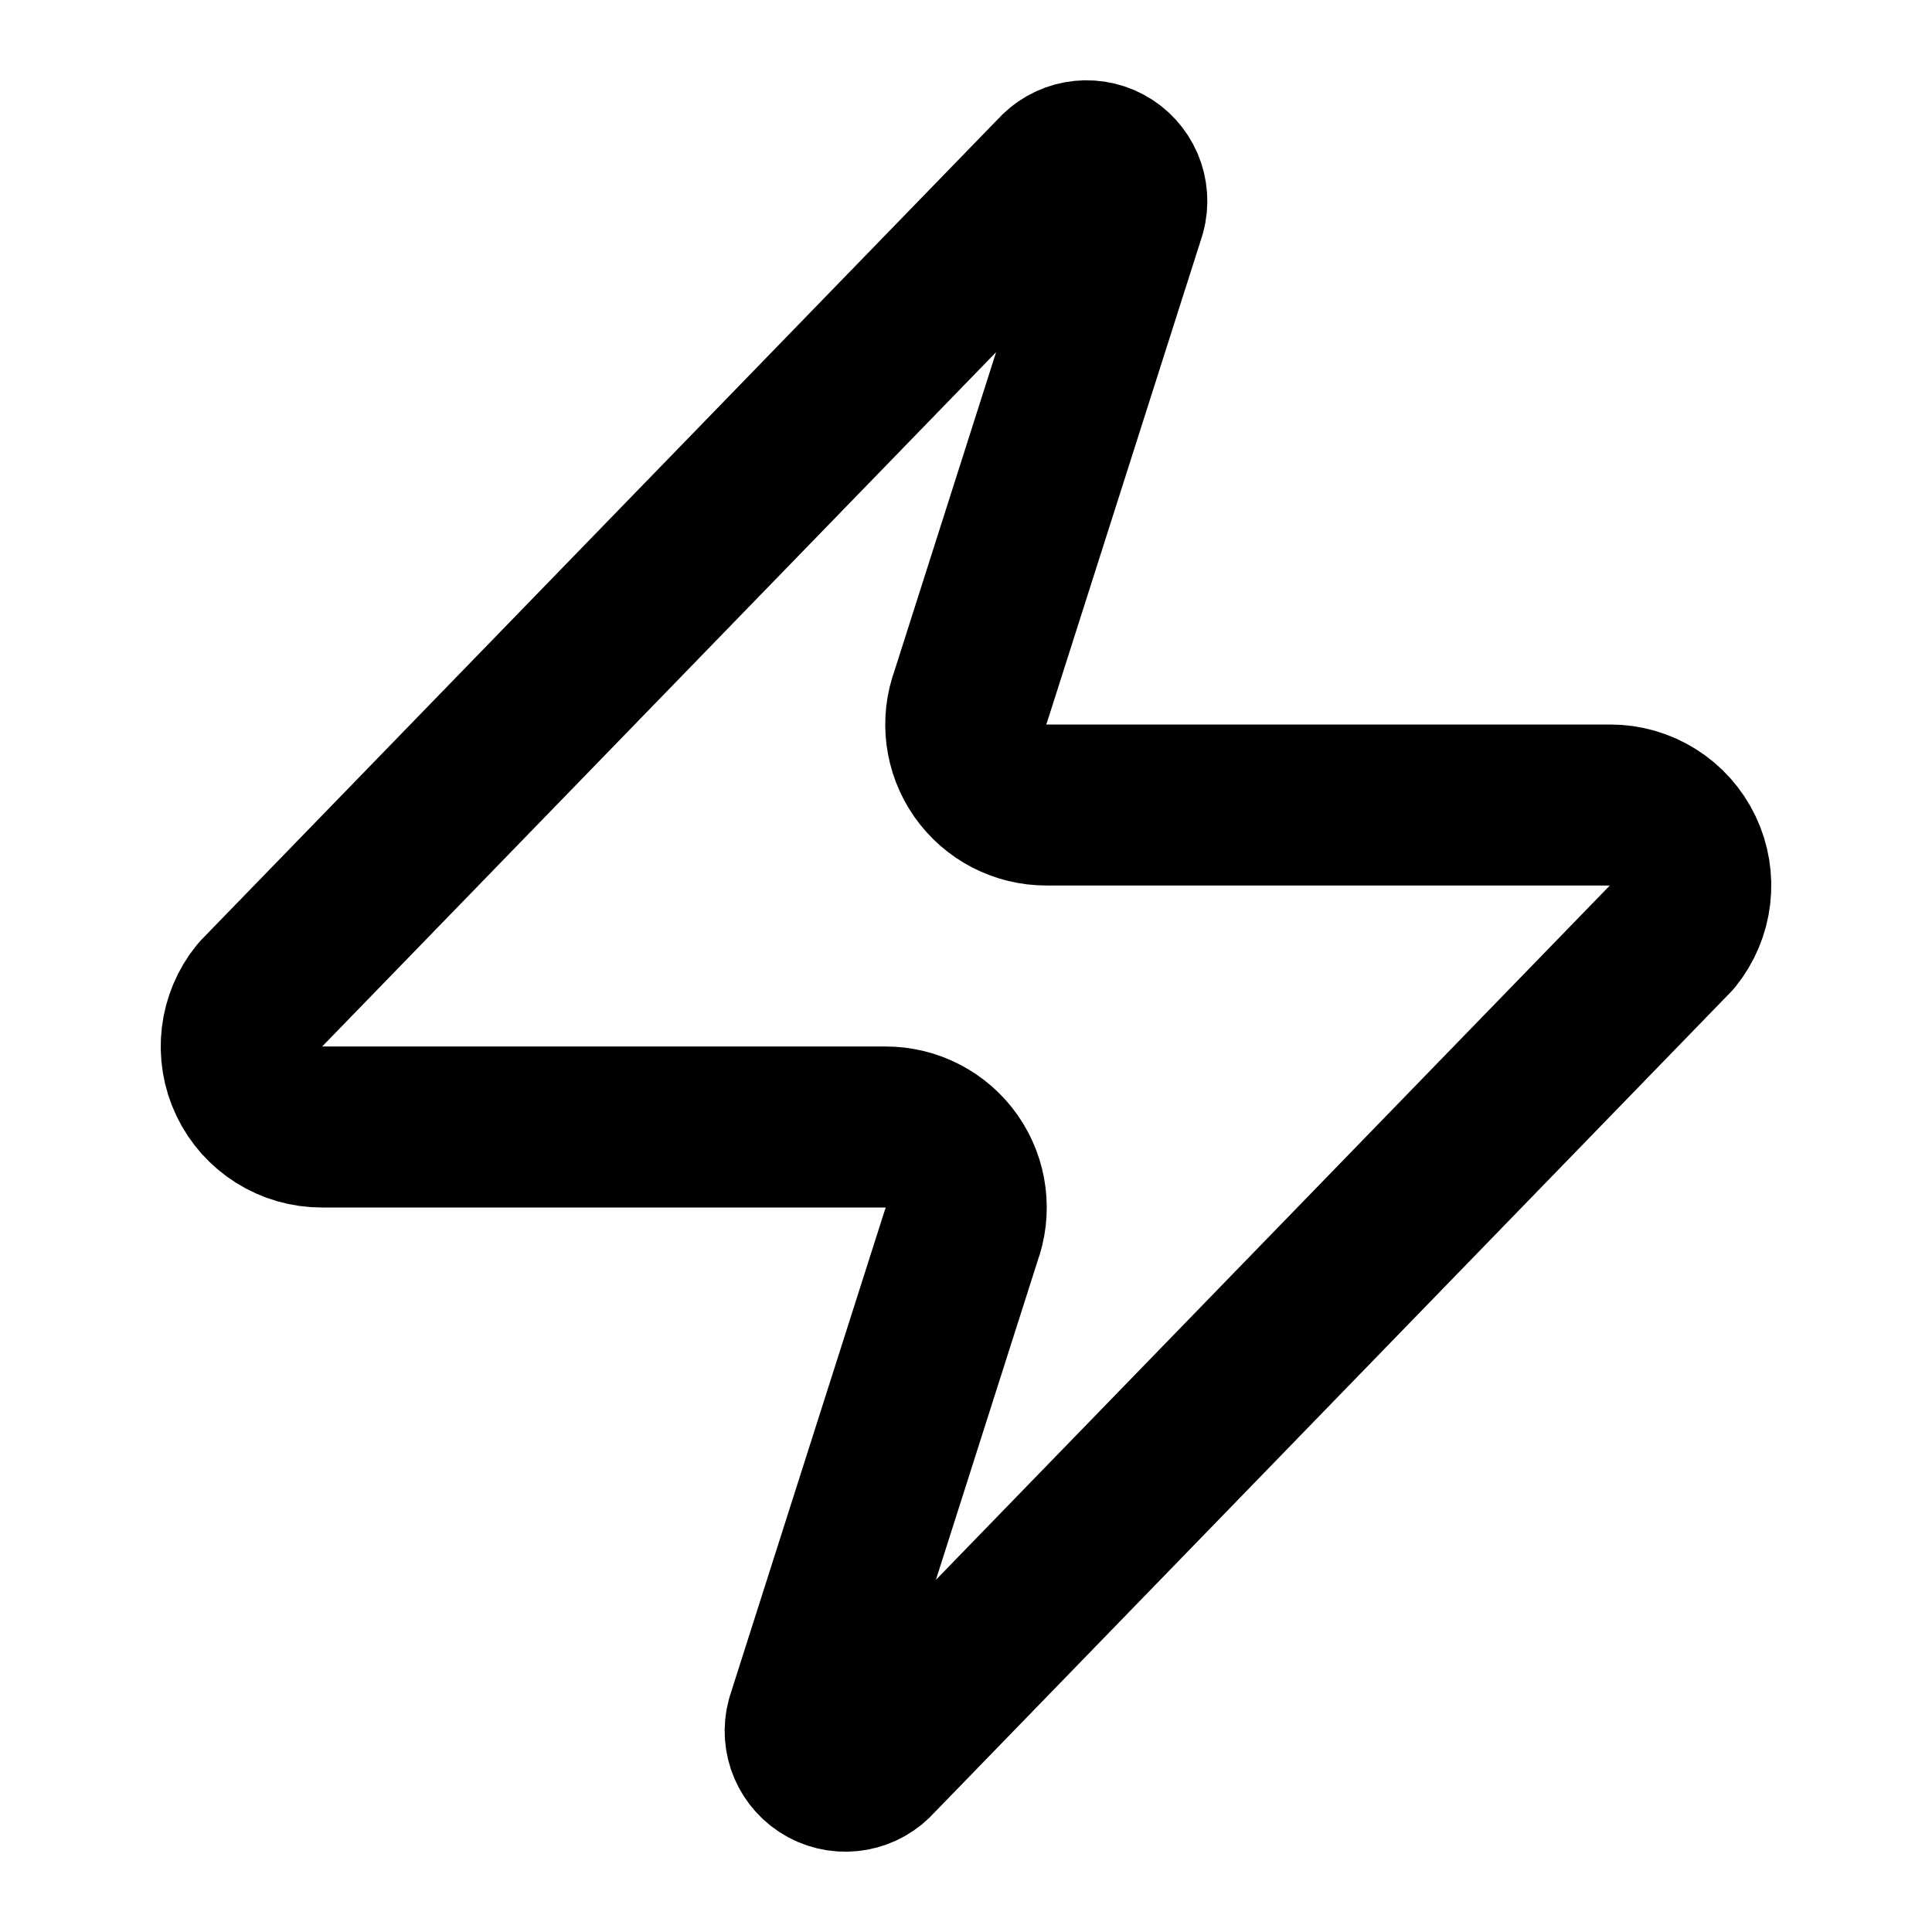
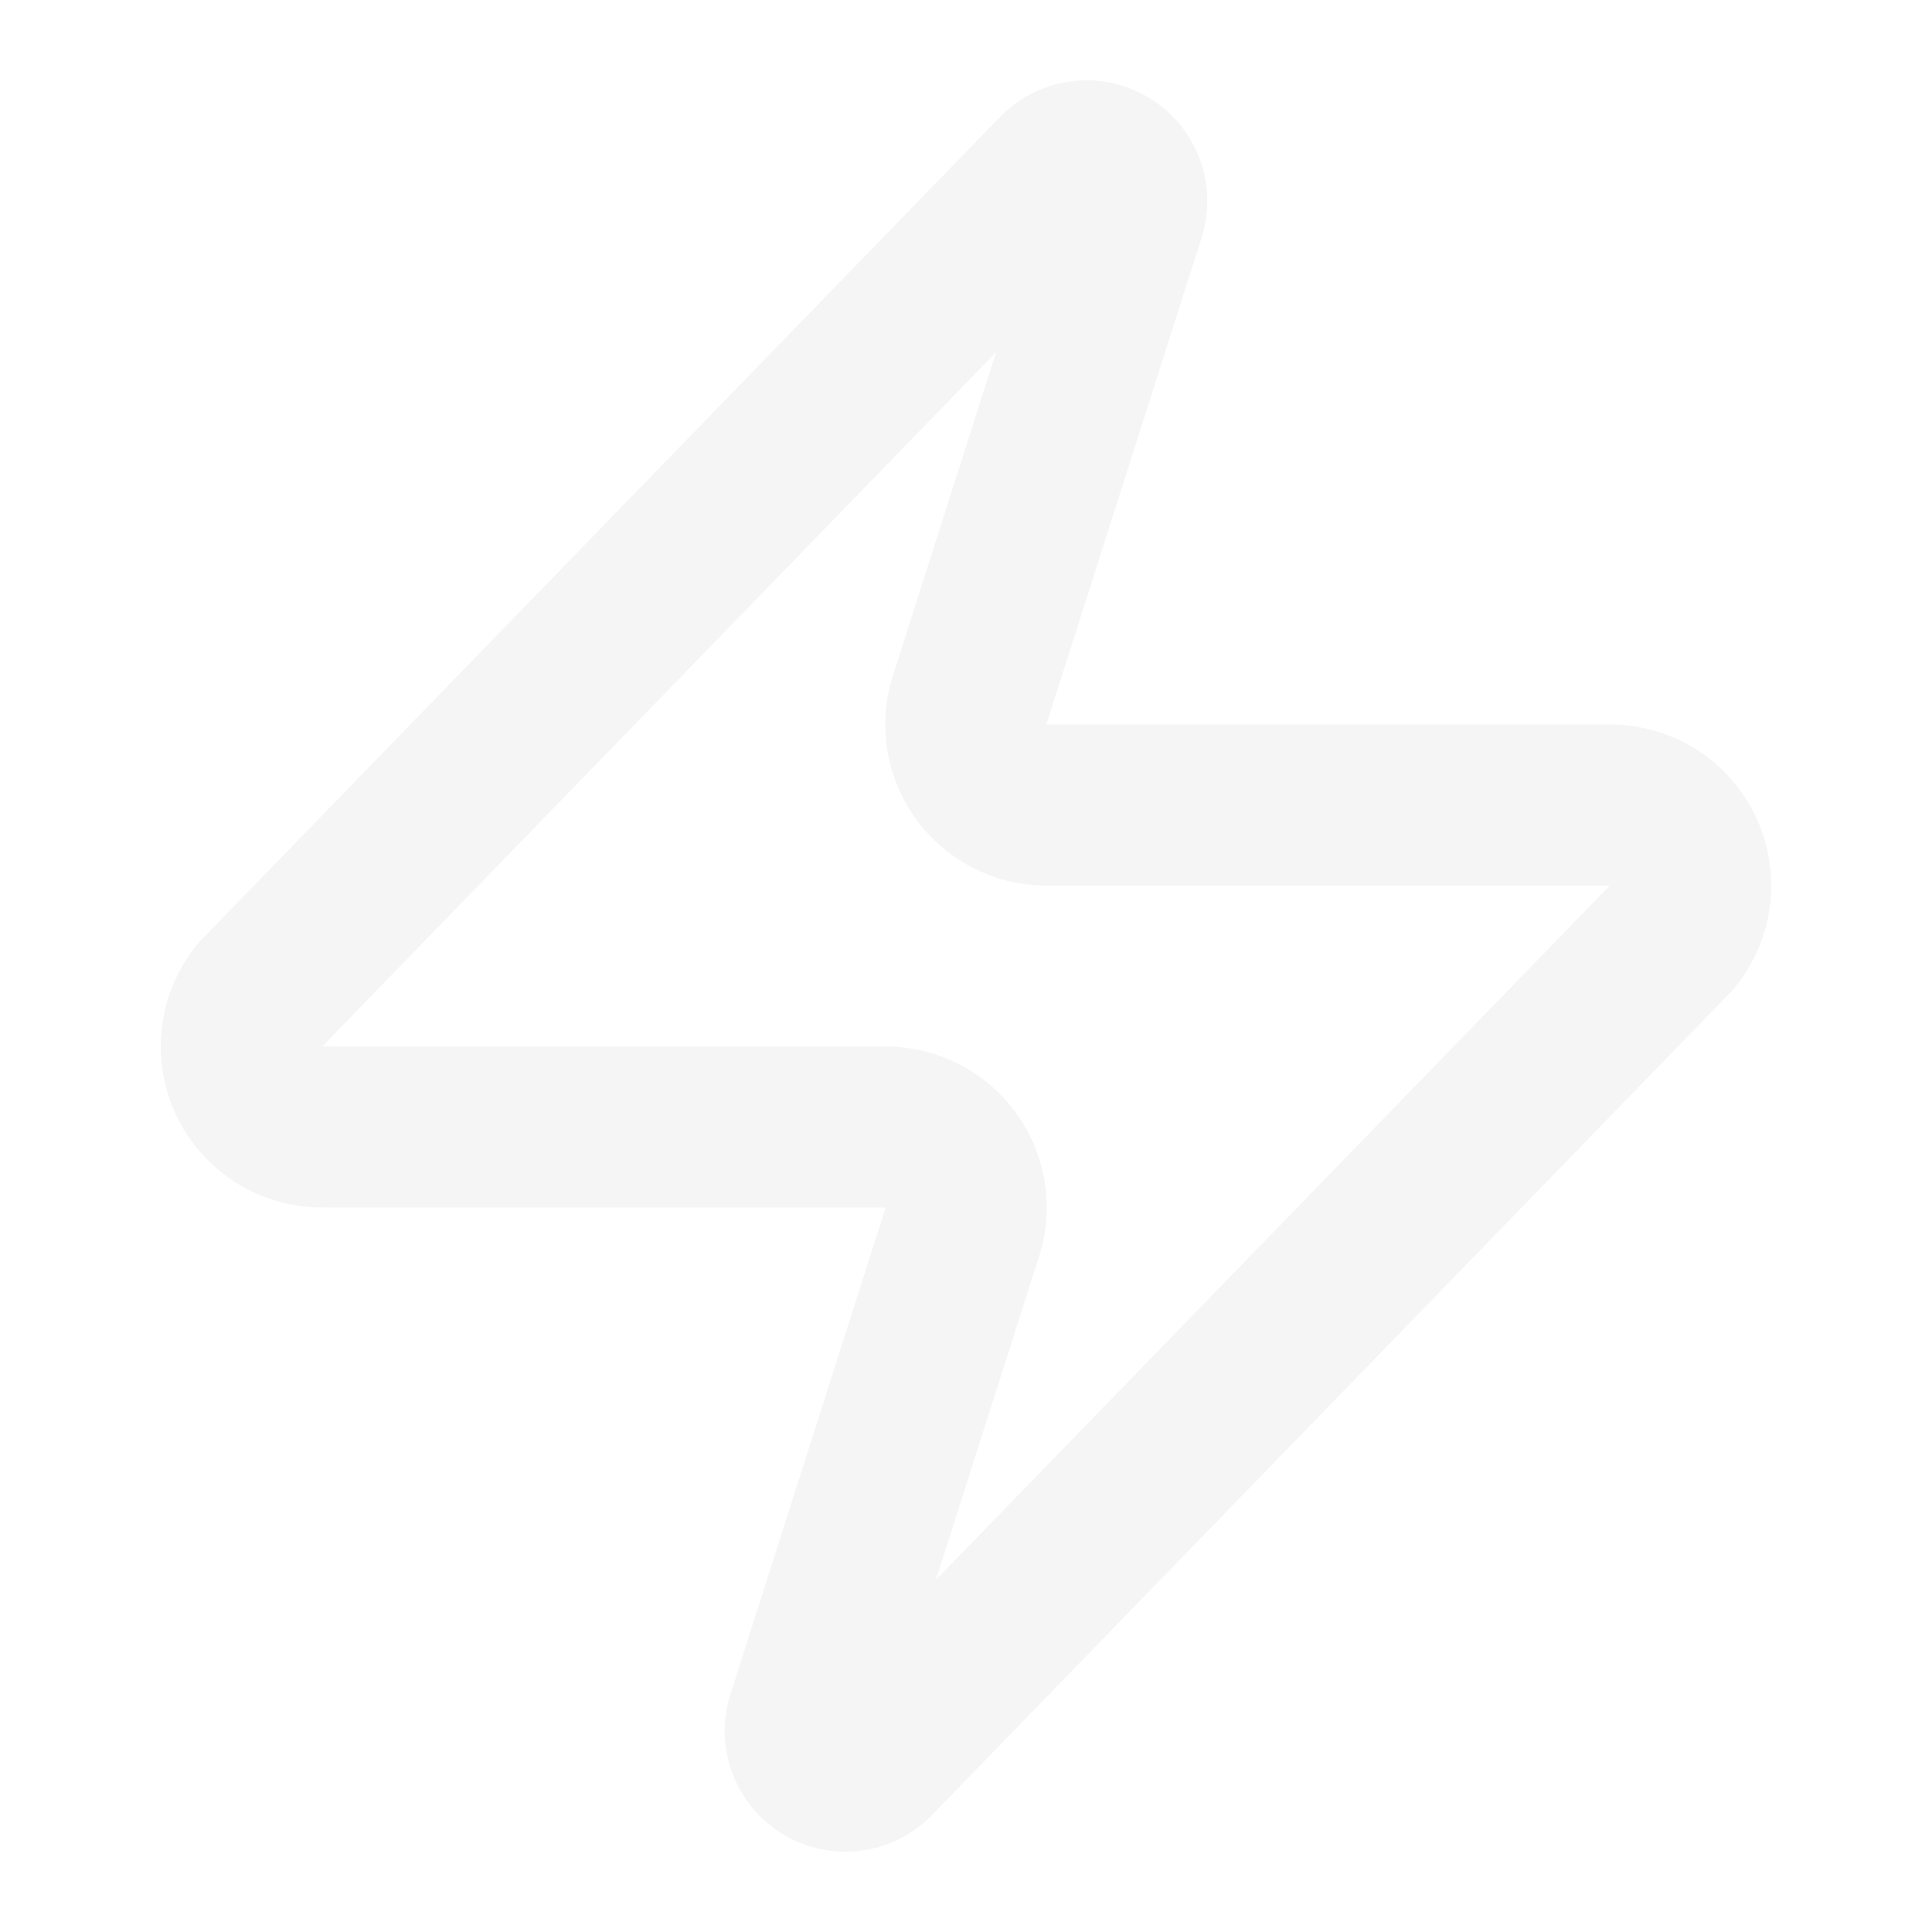
- <svg xmlns="http://www.w3.org/2000/svg" width="24" height="24" viewBox="0 0 24 24" fill="none" stroke="currentColor" stroke-width="2" stroke-linecap="round" stroke-linejoin="round" class="lucide lucide-zap-icon lucide-zap">
+ <svg xmlns="http://www.w3.org/2000/svg" width="24" height="24" viewBox="0 0 24 24" fill="none" stroke="#f5f5f5" stroke-width="2" stroke-linecap="round" stroke-linejoin="round" class="lucide lucide-zap-icon lucide-zap">
  <path d="M4 14a1 1 0 0 1-.78-1.63l9.9-10.2a.5.5 0 0 1 .86.46l-1.92 6.02A1 1 0 0 0 13 10h7a1 1 0 0 1 .78 1.63l-9.9 10.2a.5.5 0 0 1-.86-.46l1.92-6.02A1 1 0 0 0 11 14z" />
</svg>
